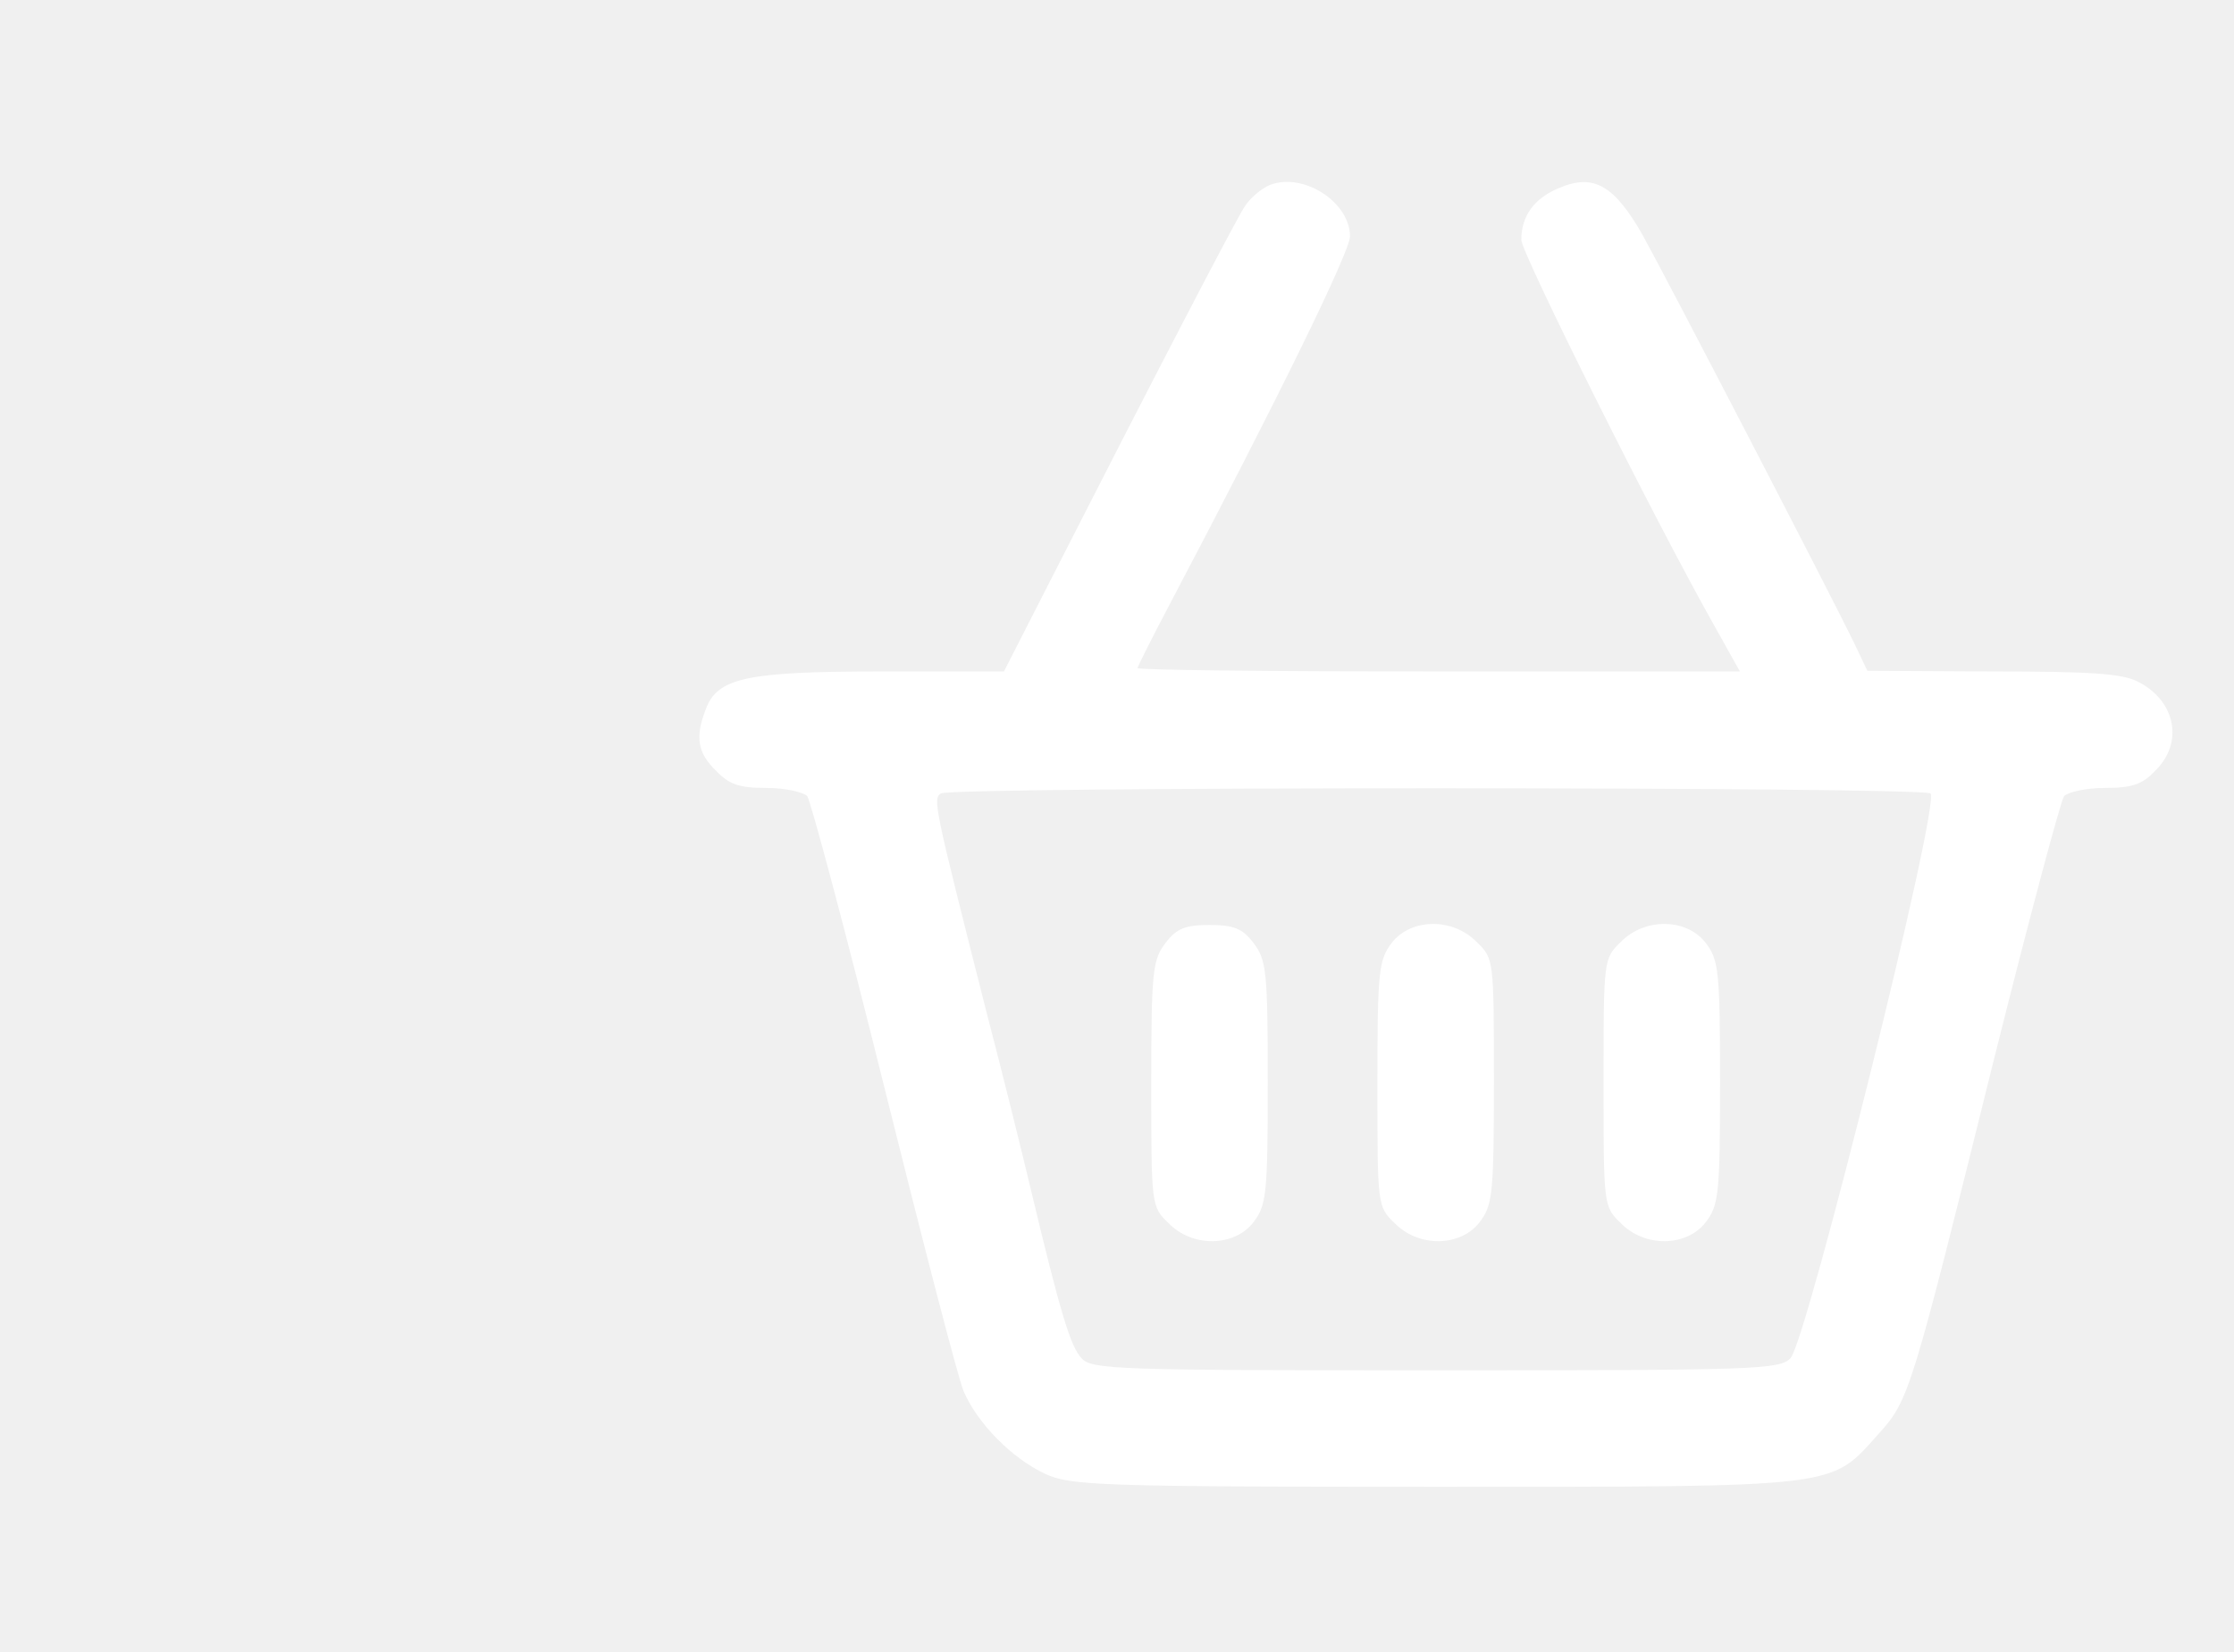
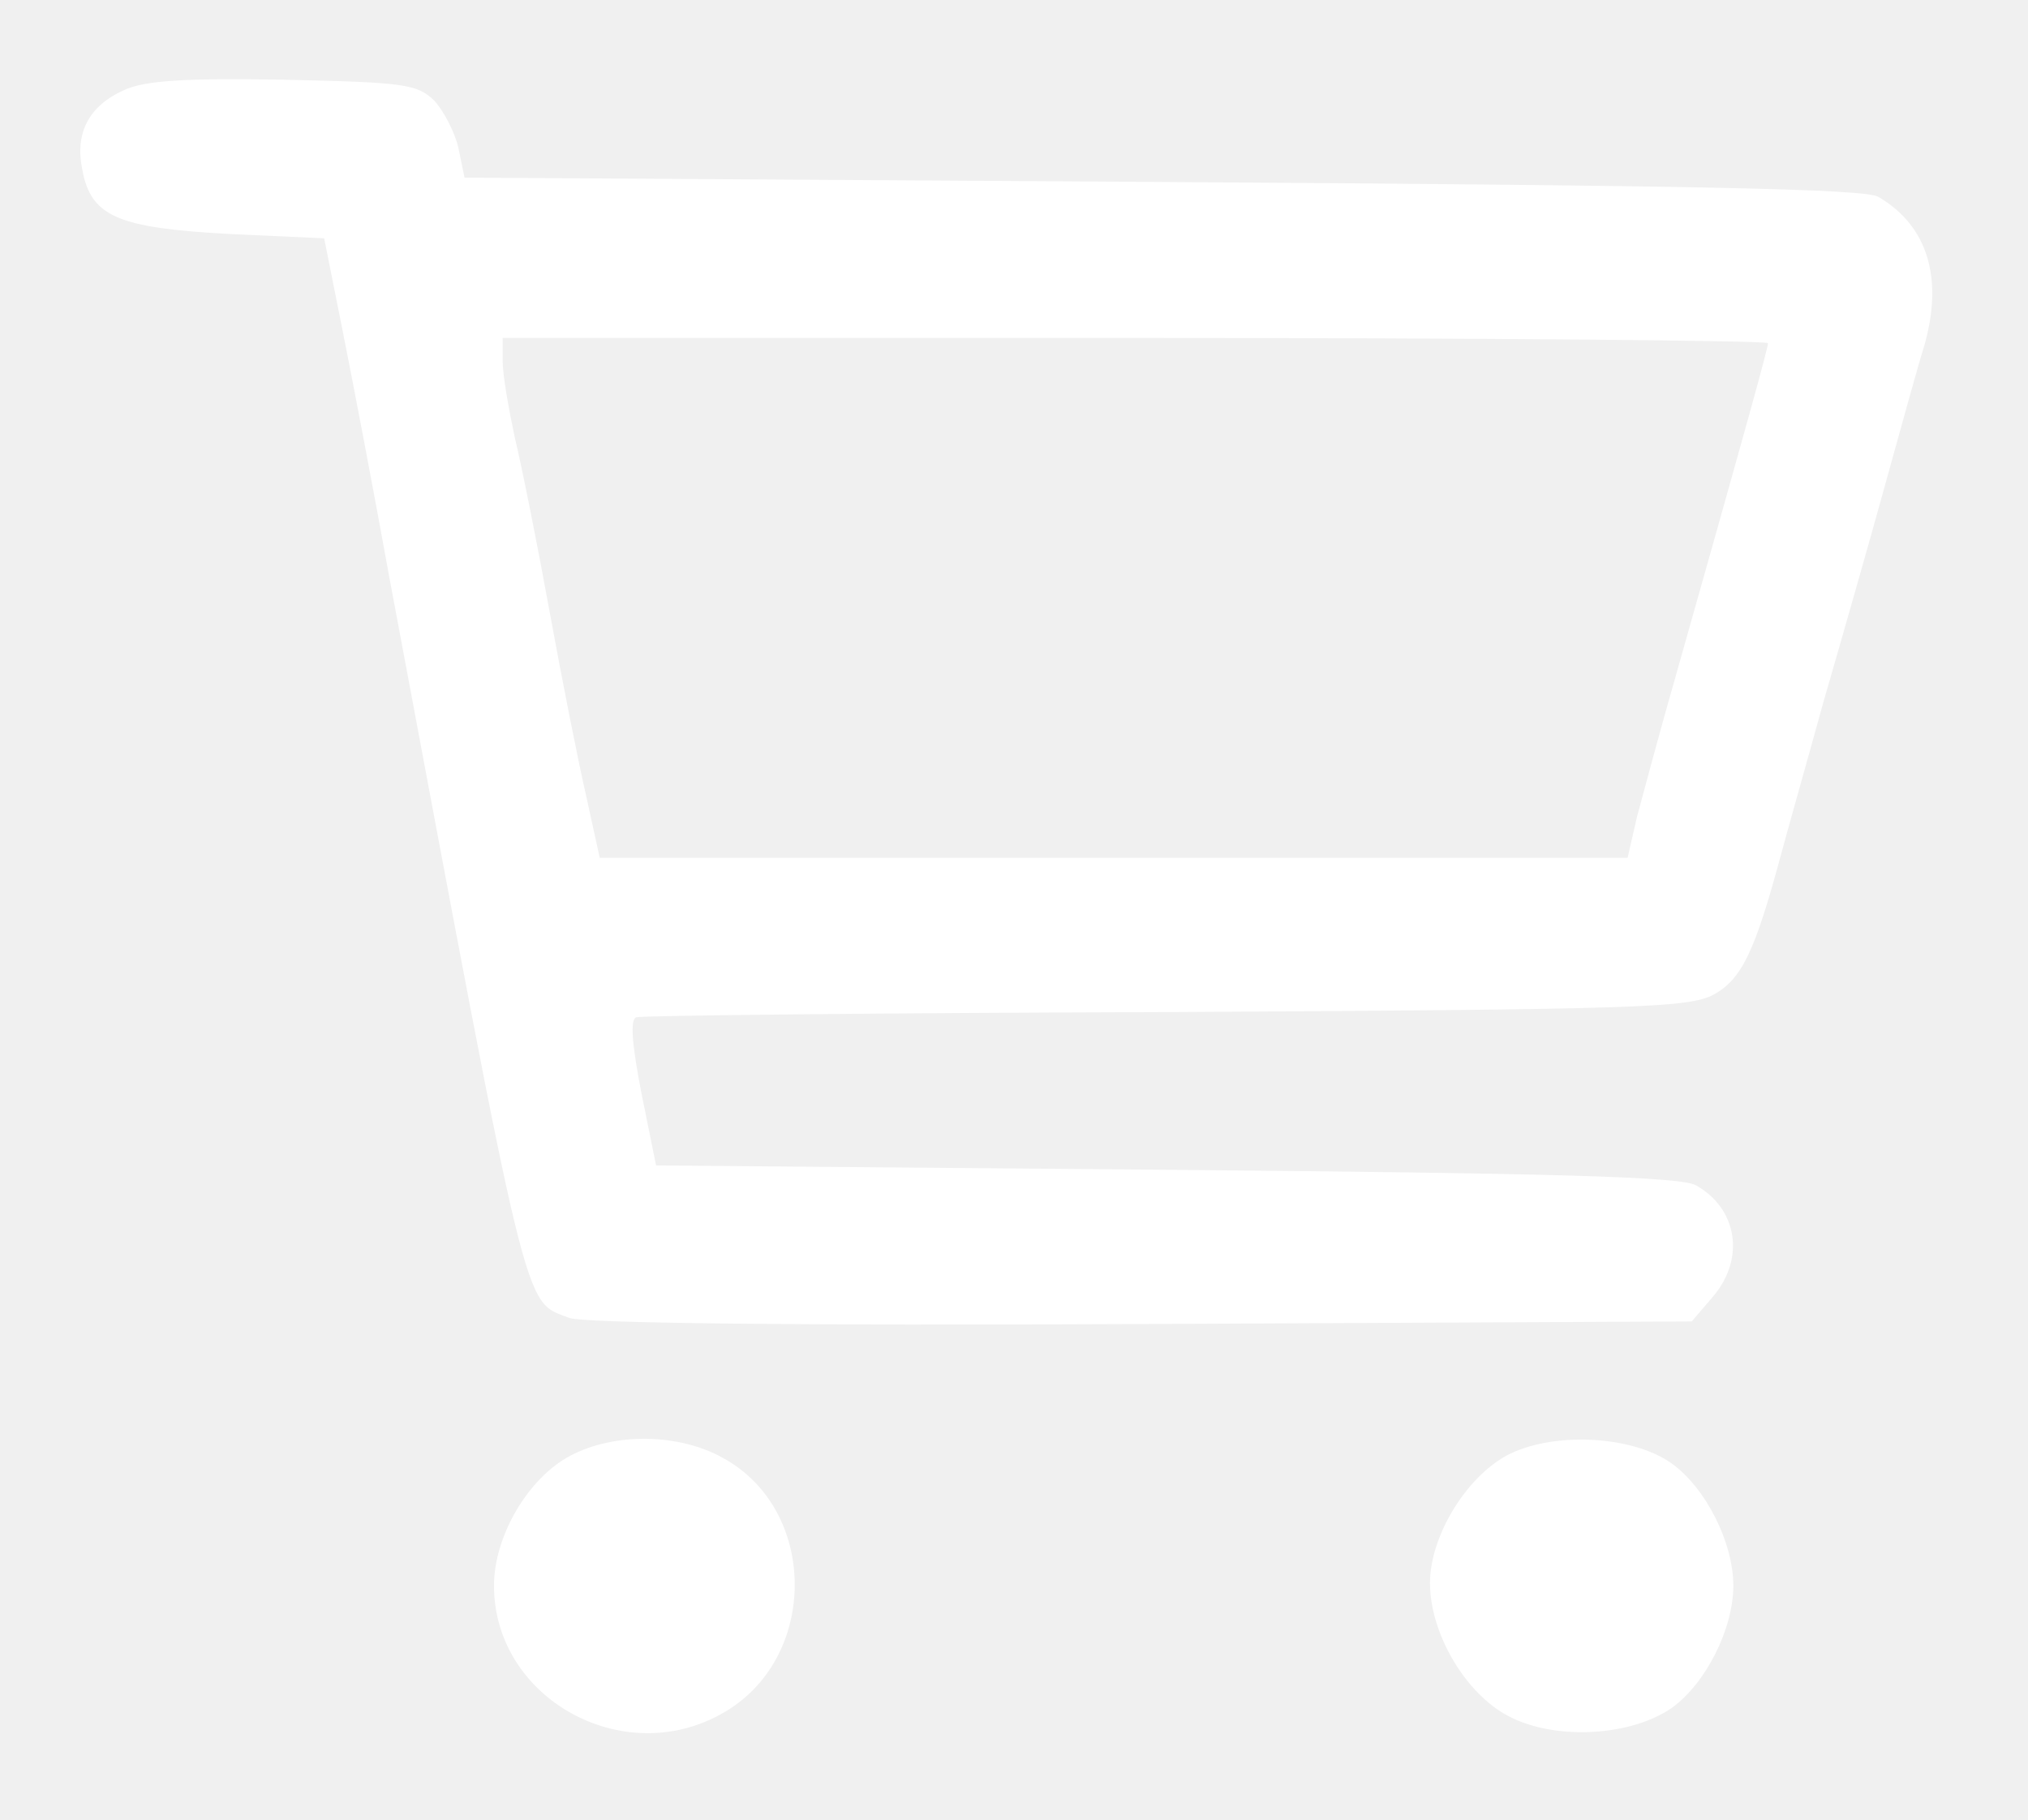
- <svg xmlns="http://www.w3.org/2000/svg" version="1.0" width="326pt" height="241pt" viewBox="0 0 326 241" preserveAspectRatio="xMidYMid meet">
-   <g transform="translate(0,241) scale(0.1,-0.1)" fill="white" stroke="none">
-     <path d="M1853 2140 c-12 -5 -29 -19 -37 -32 -15 -23 -141 -266 -278 -535 l-73 -143 -178 0 c-197 0 -240 -9 -257 -55 -16 -41 -12 -64 15 -90 19 -20 34 -25 73 -25 28 0 54 -6 60 -12 5 -7 56 -197 112 -423 56 -225 108 -426 116 -445 20 -47 70 -98 119 -121 37 -17 75 -19 570 -19 598 0 575 -2 647 78 44 49 47 59 168 547 51 204 97 376 102 383 6 6 32 12 60 12 39 0 54 5 73 25 42 41 30 102 -25 130 -23 12 -69 15 -212 15 l-183 1 -20 42 c-35 72 -274 533 -308 594 -41 72 -71 90 -121 69 -37 -15 -56 -41 -56 -76 0 -19 193 -406 281 -562 l38 -68 -440 0 c-241 0 -439 2 -439 5 0 2 22 46 49 97 156 296 261 511 261 533 0 50 -68 94 -117 75z m964 -888 c16 -10 -180 -797 -204 -824 -15 -17 -52 -18 -518 -18 -465 0 -503 1 -517 18 -16 17 -31 67 -74 247 -13 55 -42 172 -65 260 -76 300 -78 309 -66 317 16 10 1429 10 1444 0z" />
-     <path d="M1701 1034 c-19 -25 -21 -40 -21 -206 0 -177 0 -179 25 -203 35 -36 96 -35 124 1 19 25 21 40 21 204 0 164 -2 179 -21 204 -16 21 -29 26 -64 26 -35 0 -48 -5 -64 -26z" />
-     <path d="M2031 1034 c-19 -25 -21 -40 -21 -206 0 -177 0 -179 25 -203 35 -36 96 -35 124 1 19 25 21 40 21 206 0 177 0 179 -25 203 -35 36 -96 35 -124 -1z" />
-     <path d="M2365 1035 c-25 -24 -25 -26 -25 -205 0 -179 0 -181 25 -205 35 -36 96 -35 124 1 19 25 21 40 21 204 0 164 -2 179 -21 204 -28 36 -89 37 -124 1z" />
+ <svg xmlns="http://www.w3.org/2000/svg" version="1.0" width="234pt" height="210pt" viewBox="0 0 234 210" preserveAspectRatio="xMidYMid meet">
+   <g transform="translate(0,210) scale(0.1,-0.1)" fill="white" stroke="none">
+     <path d="M143 1996 c-40 -18 -57 -49 -48 -92 10 -54 41 -67 169 -74 l110 -5 22 -110 c12 -60 36 -186 53 -280 163 -870 154 -835 208 -856 16 -6 261 -9 660 -7 l635 3 24 28 c38 44 29 102 -19 129 -17 10 -160 14 -611 18 l-589 5 -17 84 c-11 57 -13 84 -6 87 6 2 281 5 611 6 547 3 603 5 632 20 33 18 48 51 77 158 8 30 31 111 50 180 20 69 52 181 71 250 19 69 39 141 45 160 23 79 4 140 -53 173 -17 9 -211 13 -827 17 l-804 5 -7 34 c-4 18 -17 43 -28 55 -20 19 -34 21 -174 24 -115 2 -160 -1 -184 -12z m1897 -292 c0 -6 -27 -103 -105 -379 -19 -66 -39 -141 -46 -167 l-11 -48 -593 0 -593 0 -16 73 c-9 39 -28 135 -42 212 -14 77 -32 167 -40 200 -7 33 -14 72 -14 88 l0 27 730 0 c402 0 730 -3 730 -6z" />
+     <path d="M658 420 c-49 -26 -88 -93 -88 -150 0 -130 149 -213 264 -147 110 62 111 233 1 294 -51 29 -126 30 -177 3z" />
+     <path d="M1738 420 c-47 -26 -88 -93 -88 -147 0 -56 38 -123 86 -151 53 -31 144 -27 193 7 39 28 71 91 71 141 0 50 -32 113 -71 141 -46 33 -139 37 -191 9z" />
  </g>
</svg>
